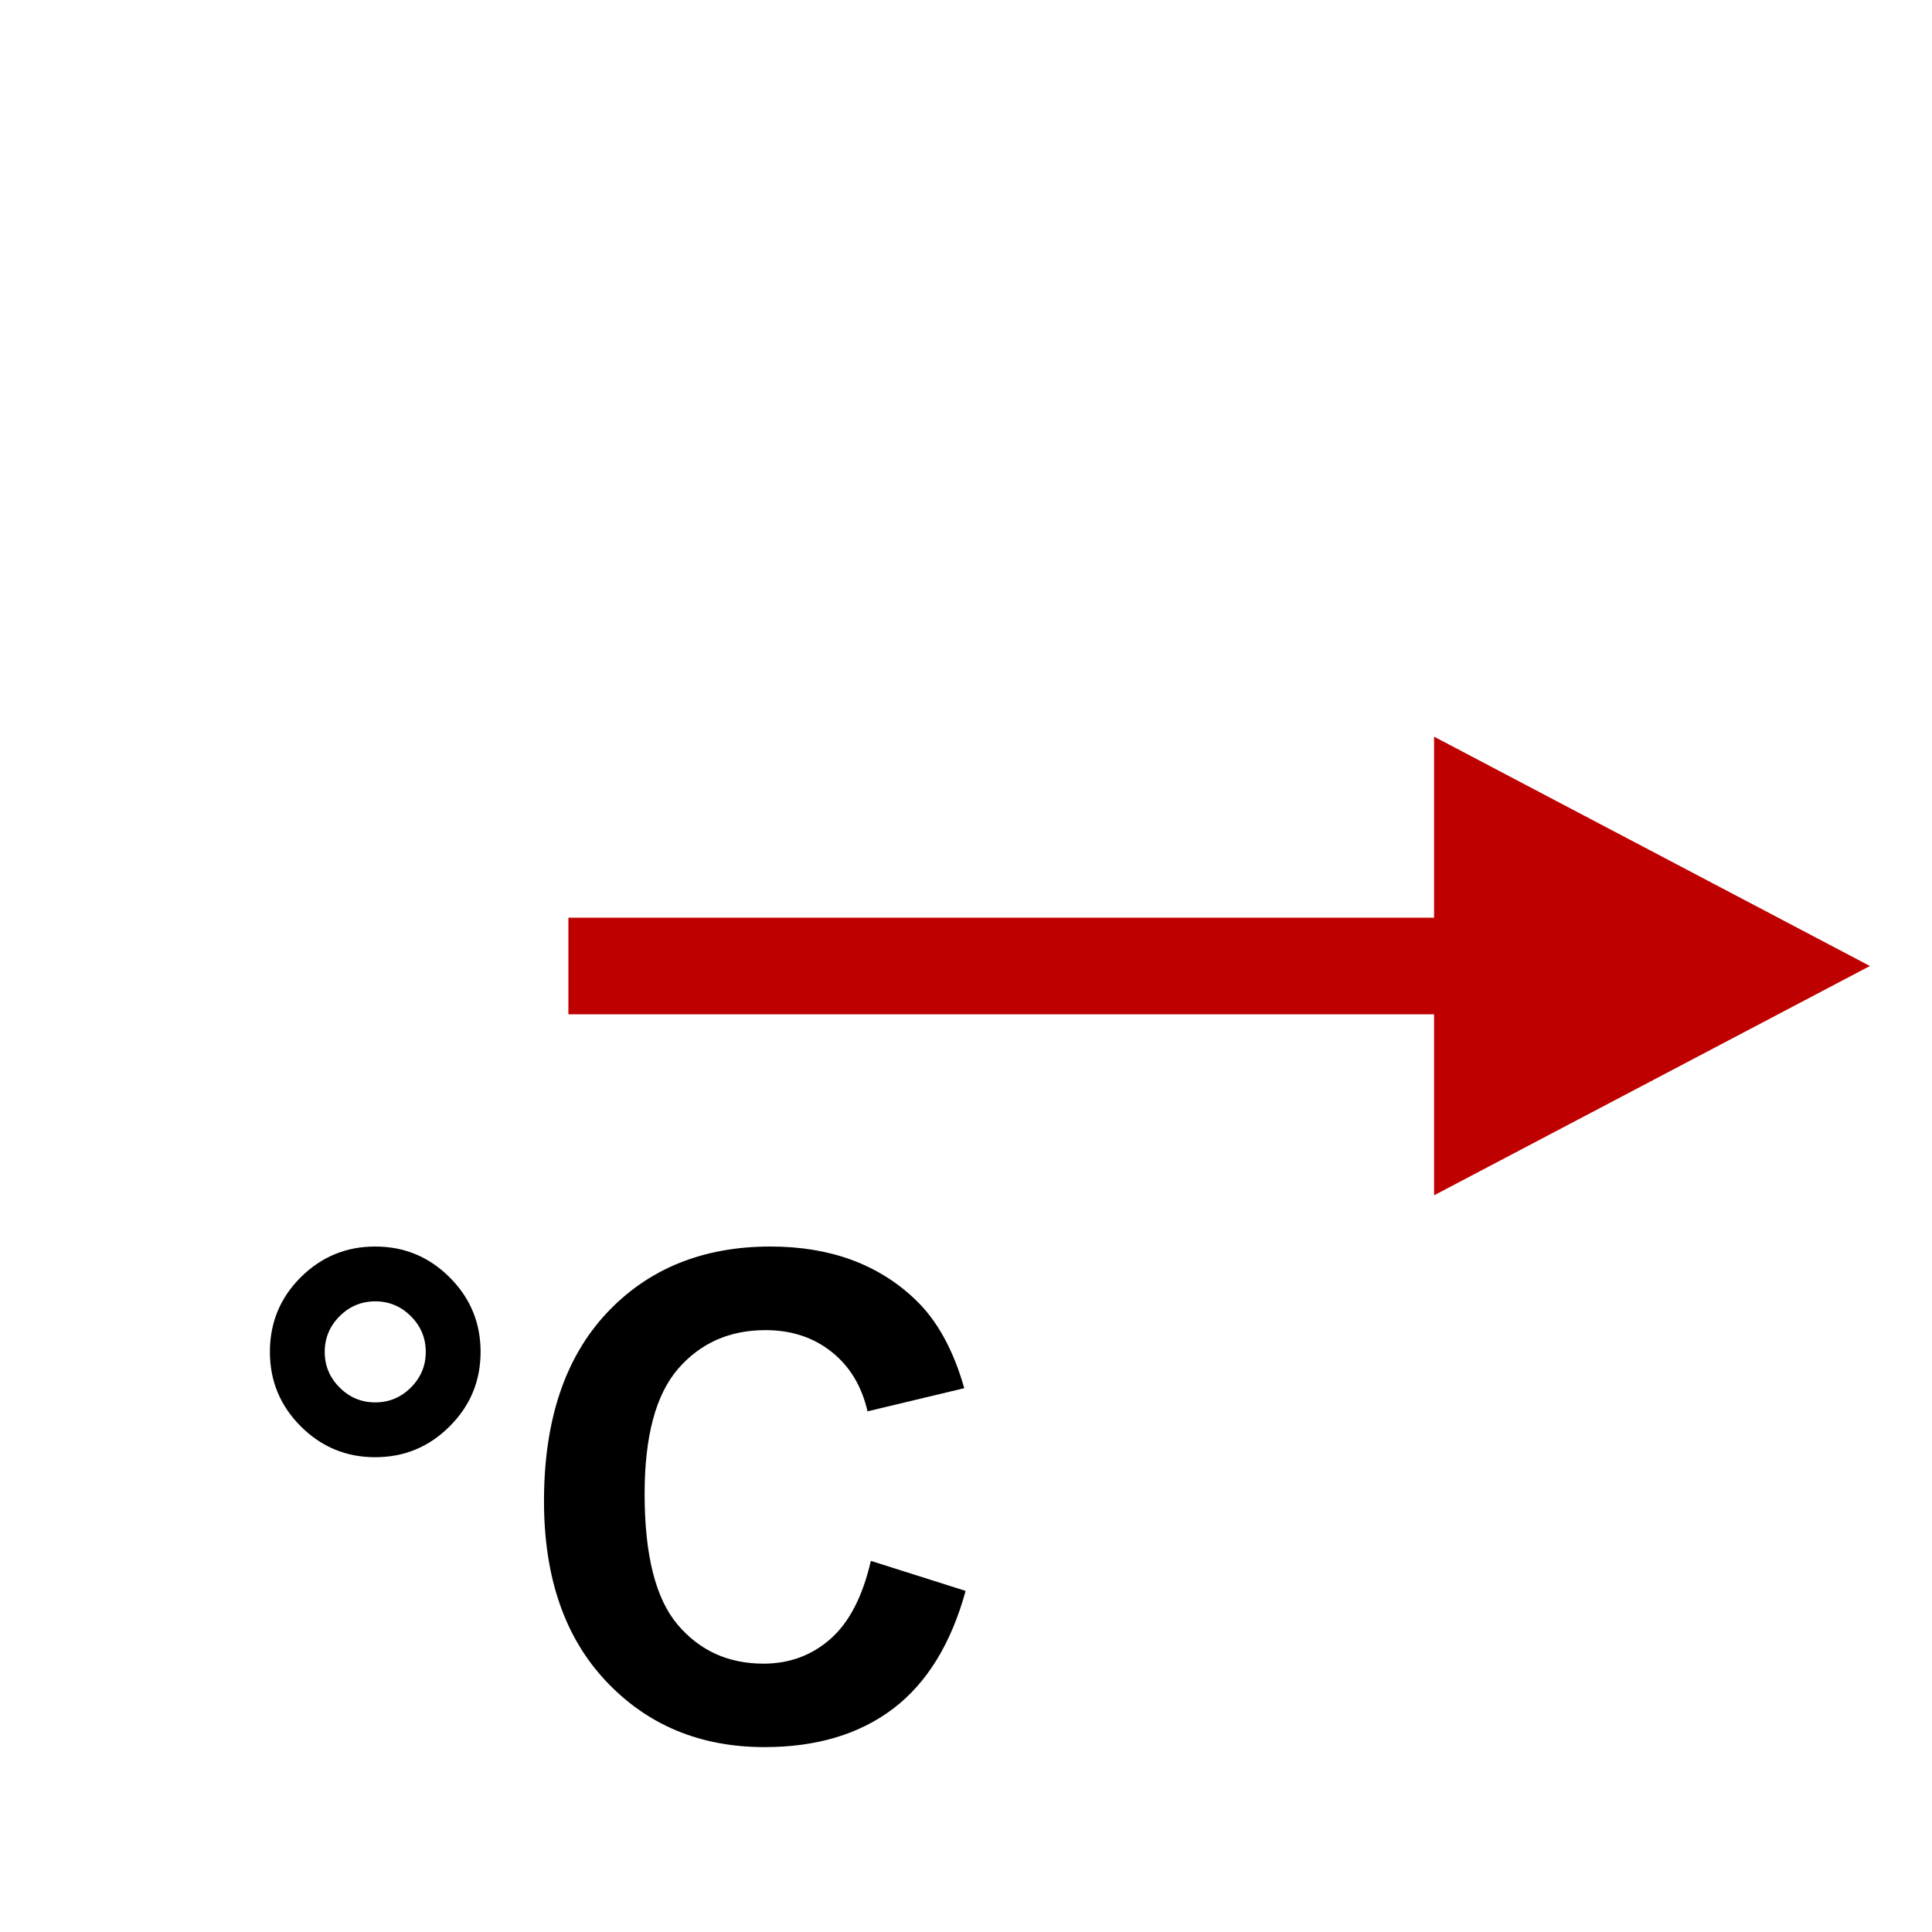
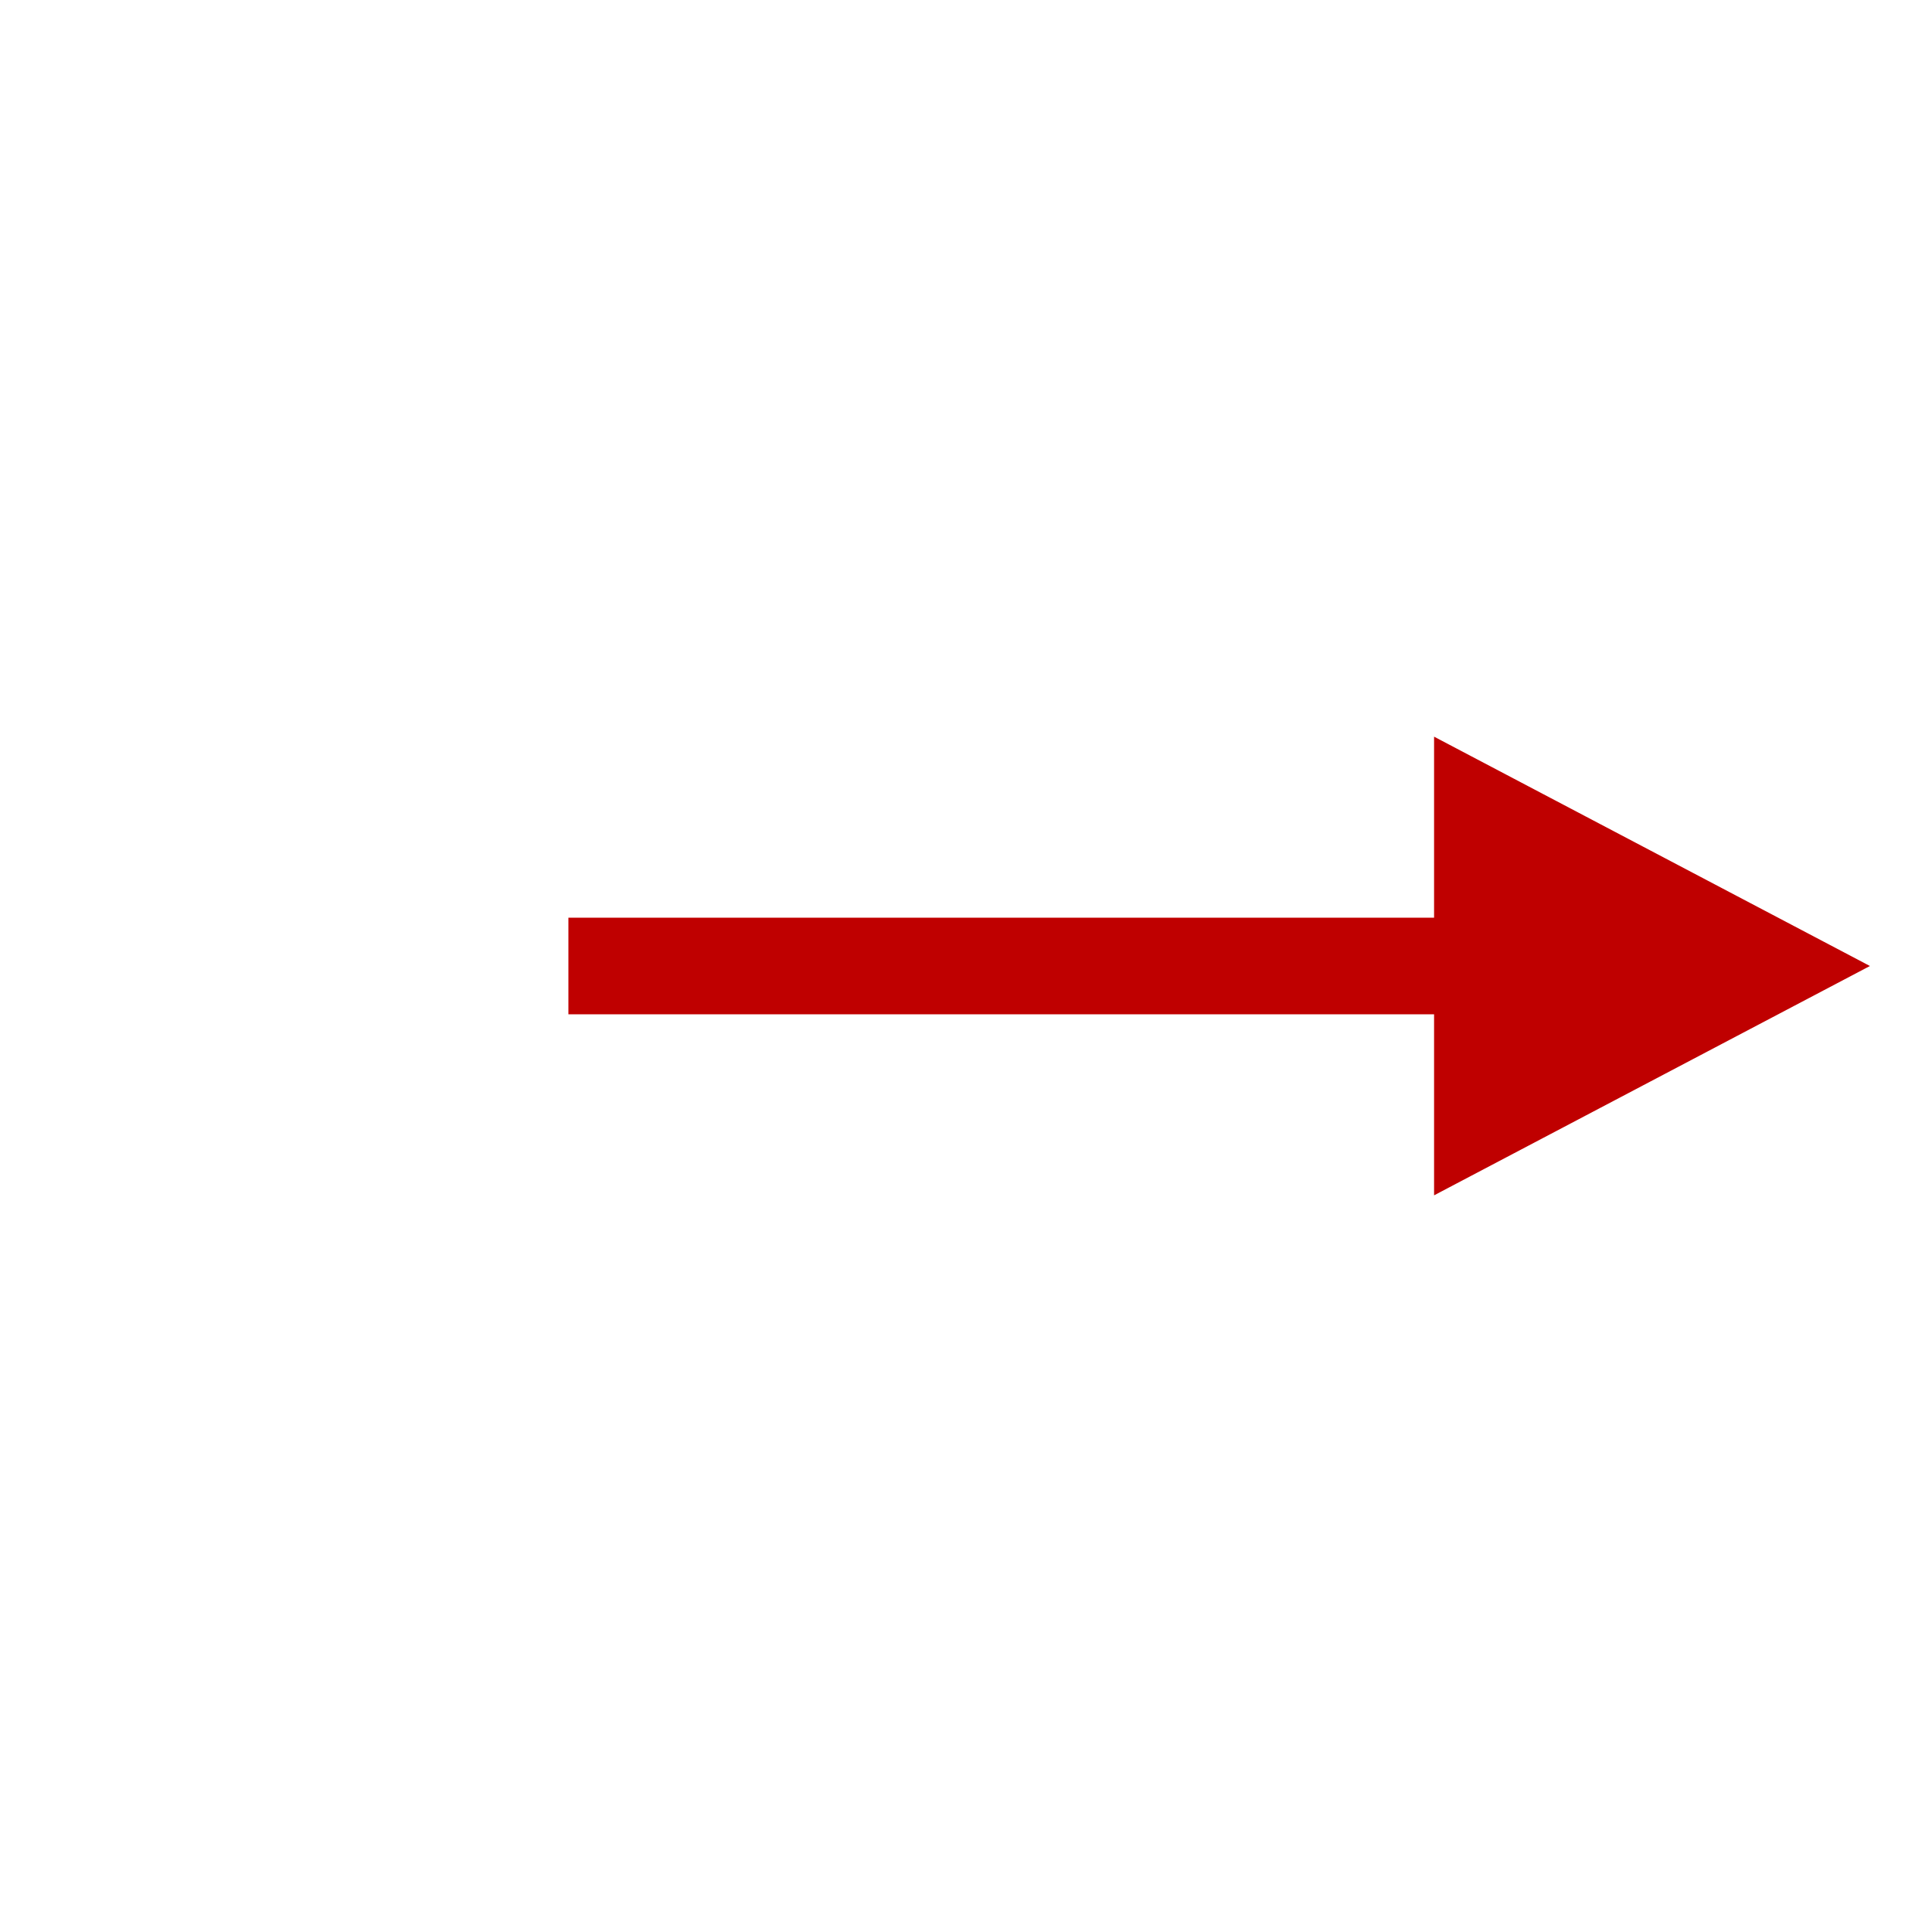
<svg xmlns="http://www.w3.org/2000/svg" version="1.1" id="Calque_1" x="0px" y="0px" width="40px" height="40px" viewBox="0 0 40 40" enable-background="new 0 0 40 40" xml:space="preserve">
  <polygon fill="#BF0000" stroke="#BF0000" points="30.191,16.08 37.641,20 30.191,23.92 " />
  <line fill="none" stroke="#BF0000" stroke-width="2" x1="11.768" y1="20" x2="32.936" y2="20" />
-   <g enable-background="new    ">
-     <path d="M5.588,27.989c0-0.606,0.213-1.121,0.639-1.545s0.94-0.636,1.542-0.636s1.115,0.213,1.542,0.64   c0.426,0.426,0.639,0.939,0.639,1.541S9.737,29.104,9.31,29.53c-0.426,0.427-0.94,0.64-1.542,0.64s-1.115-0.213-1.542-0.64   C5.801,29.104,5.588,28.591,5.588,27.989z M6.723,27.989c0,0.287,0.103,0.533,0.308,0.738s0.451,0.308,0.738,0.308   s0.533-0.103,0.738-0.308s0.308-0.451,0.308-0.738s-0.103-0.533-0.308-0.738s-0.451-0.308-0.738-0.308s-0.533,0.103-0.738,0.308   S6.723,27.702,6.723,27.989z" />
-     <path d="M18.03,32.316l1.962,0.622c-0.301,1.094-0.801,1.906-1.5,2.438c-0.7,0.53-1.587,0.796-2.663,0.796   c-1.331,0-2.424-0.454-3.281-1.364c-0.857-0.908-1.285-2.151-1.285-3.729c0-1.668,0.431-2.963,1.292-3.887   c0.861-0.922,1.994-1.384,3.397-1.384c1.226,0,2.222,0.362,2.987,1.087c0.456,0.429,0.797,1.044,1.025,1.846l-2.003,0.479   c-0.119-0.52-0.366-0.93-0.742-1.23s-0.833-0.451-1.371-0.451c-0.743,0-1.346,0.267-1.808,0.8s-0.694,1.396-0.694,2.591   c0,1.267,0.228,2.169,0.684,2.707s1.048,0.807,1.777,0.807c0.538,0,1-0.171,1.388-0.513S17.861,33.05,18.03,32.316z" />
-   </g>
</svg>
